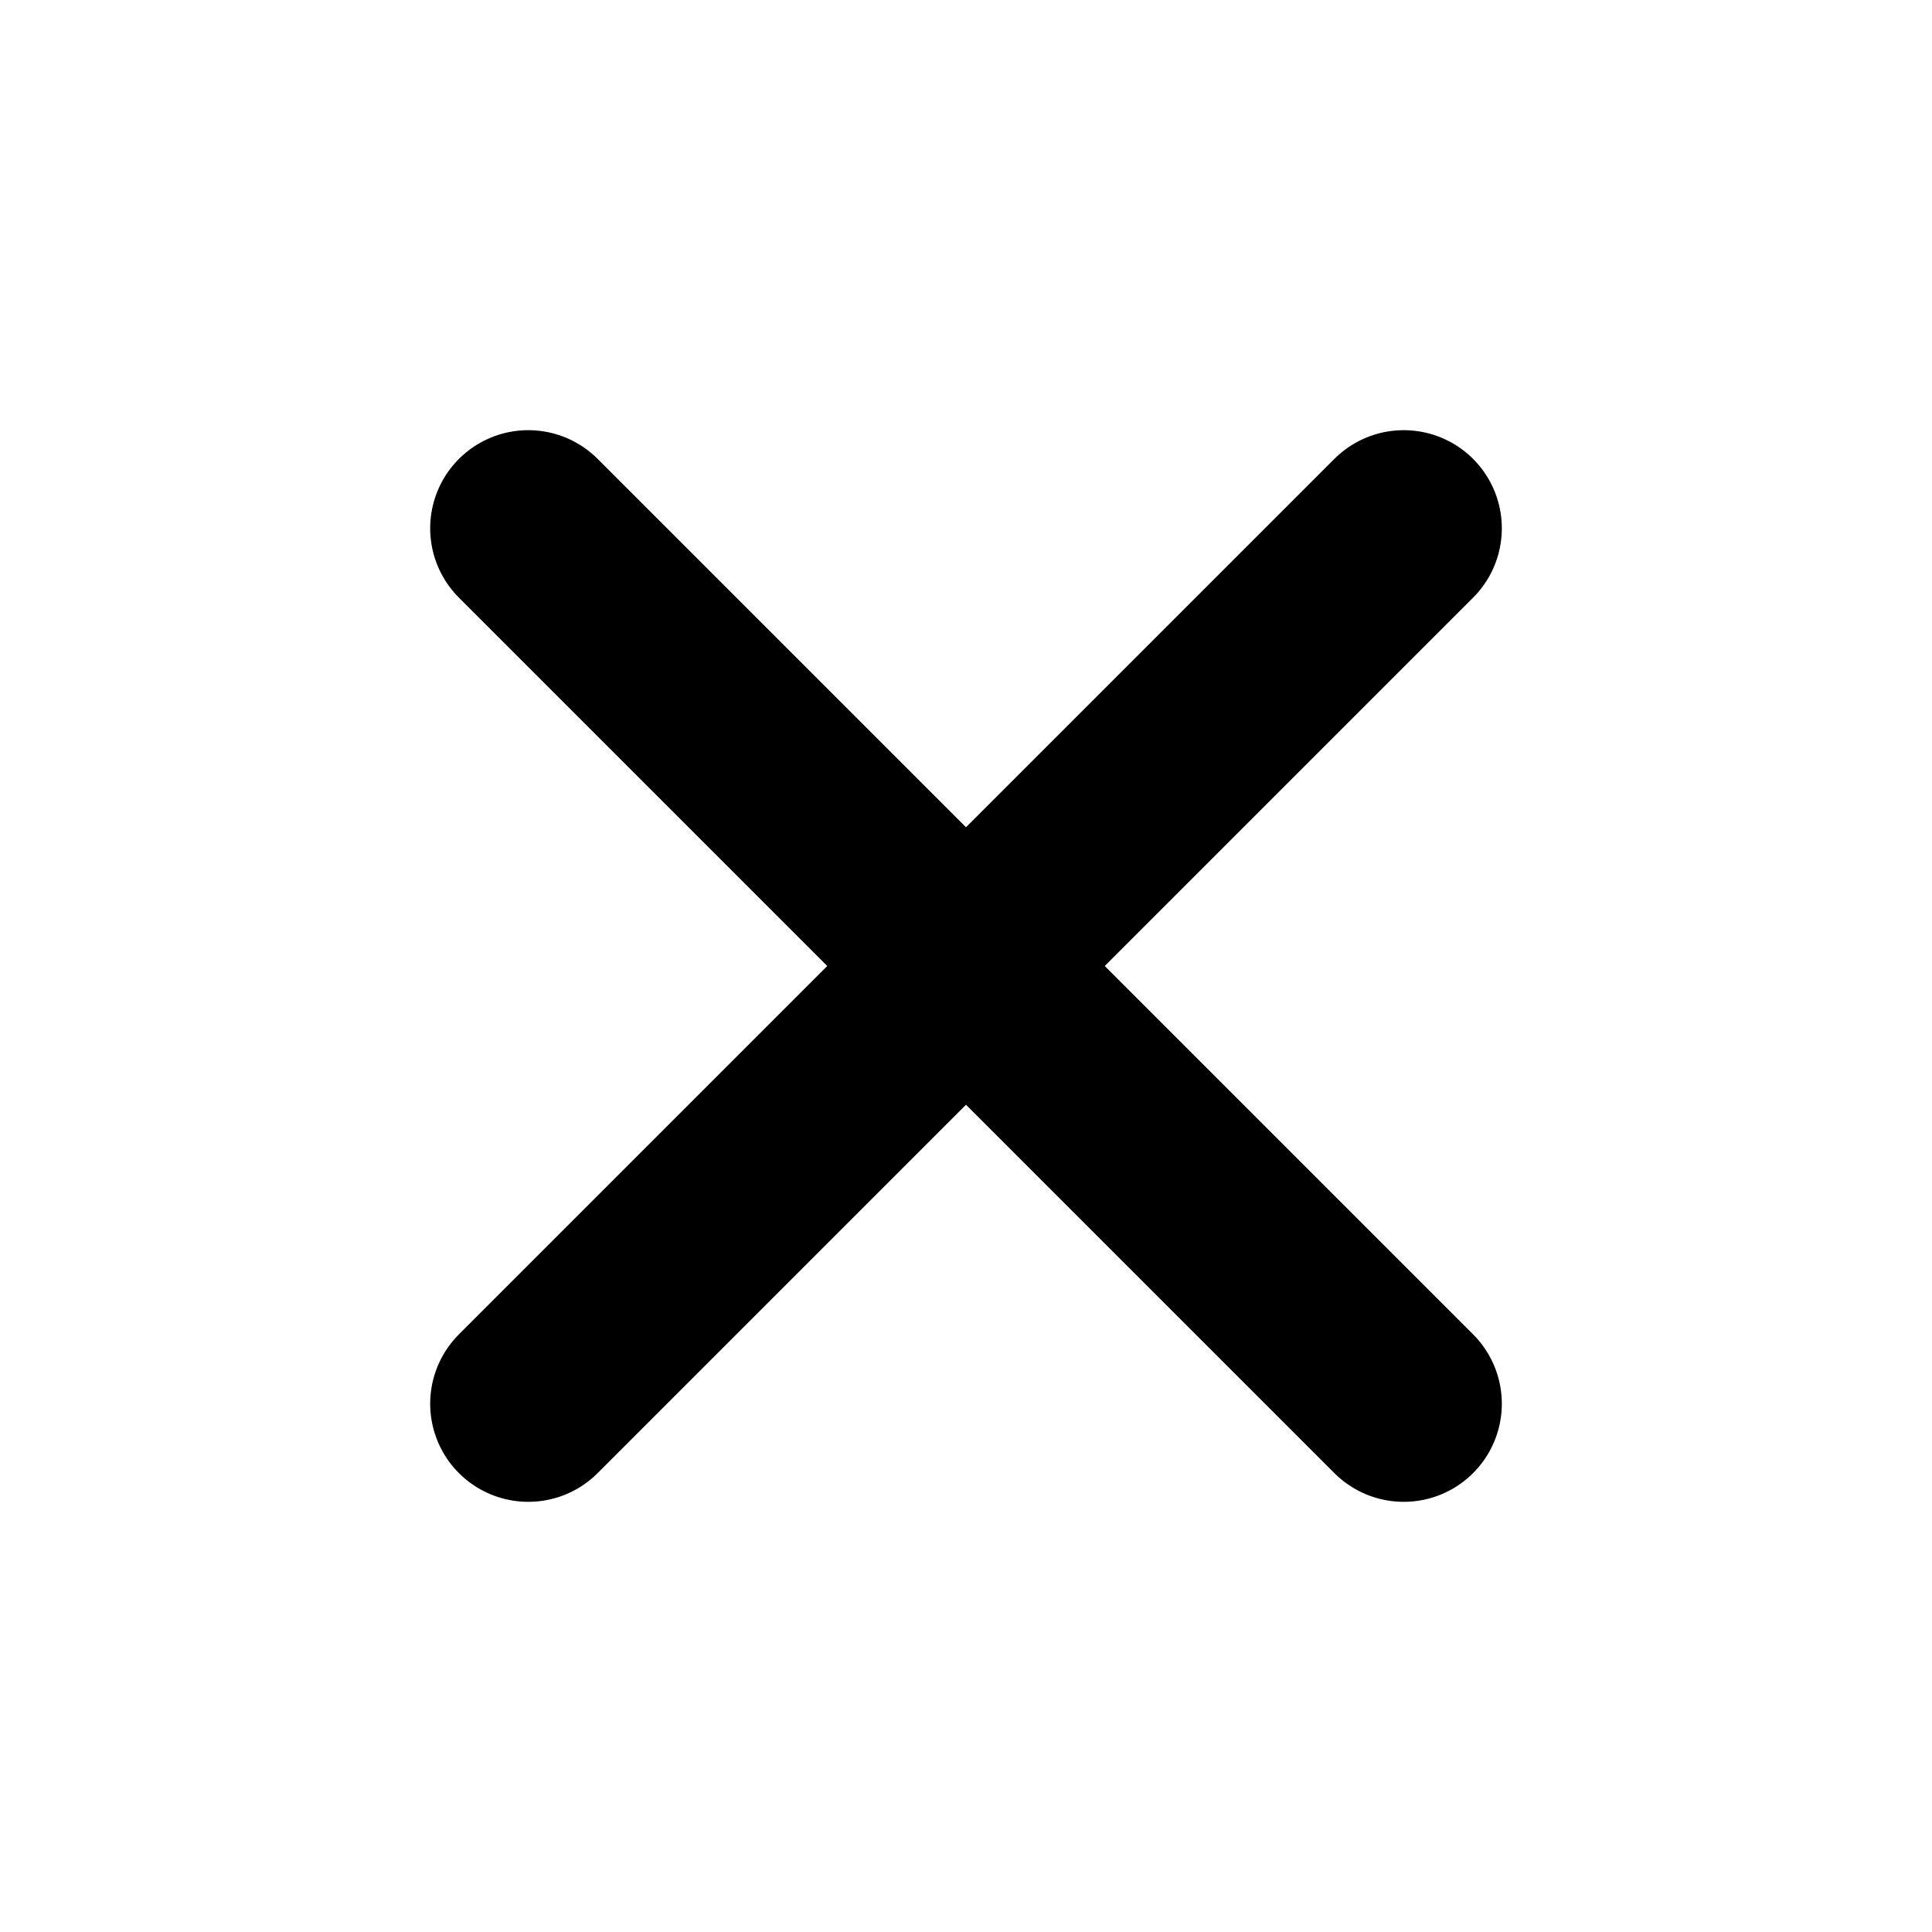
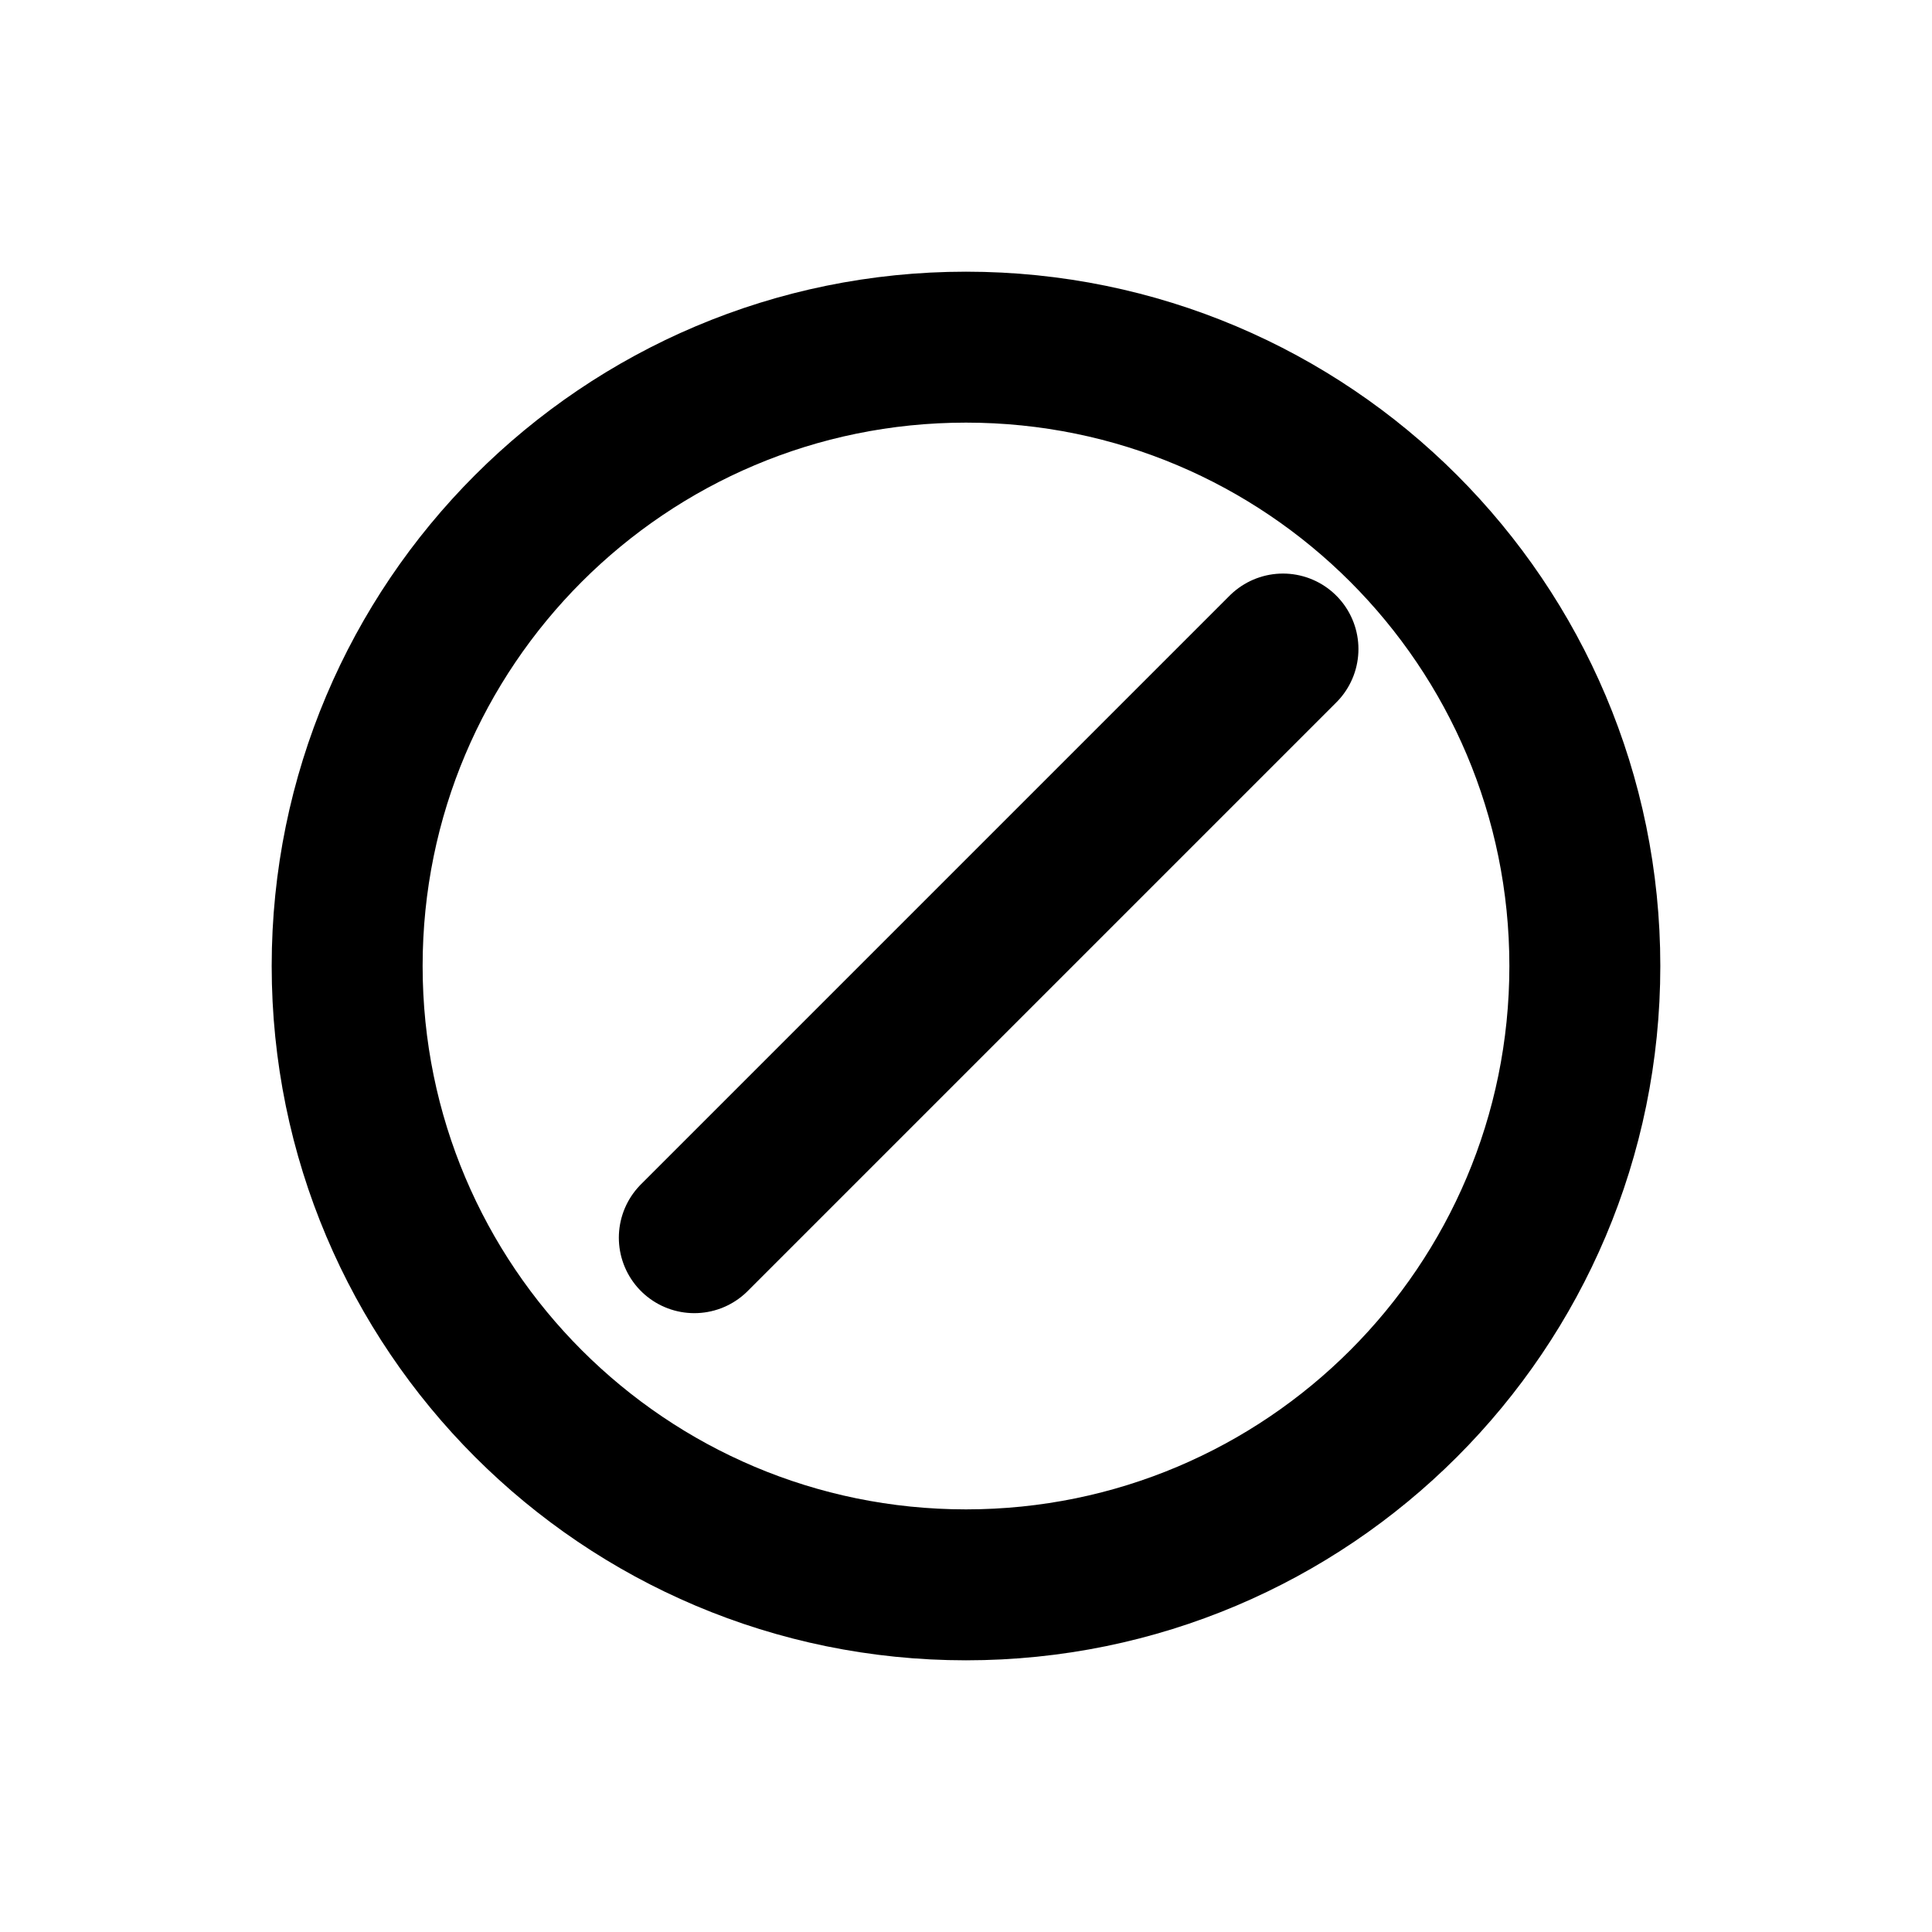
<svg xmlns="http://www.w3.org/2000/svg" viewBox="0 0 256 256" width="256" height="256" fill="none">
-   <g stroke="currentColor" stroke-width="26" stroke-linecap="round">
-     <path d="M70 70 L186 186" />
-     <path d="M186 70 L70 186" />
+   <g stroke="currentColor" stroke-width="20" stroke-linecap="round">
+     <circle cx="128" cy="128" r="82" />
+     <path d="M170 86 L92 164" />
  </g>
</svg>
